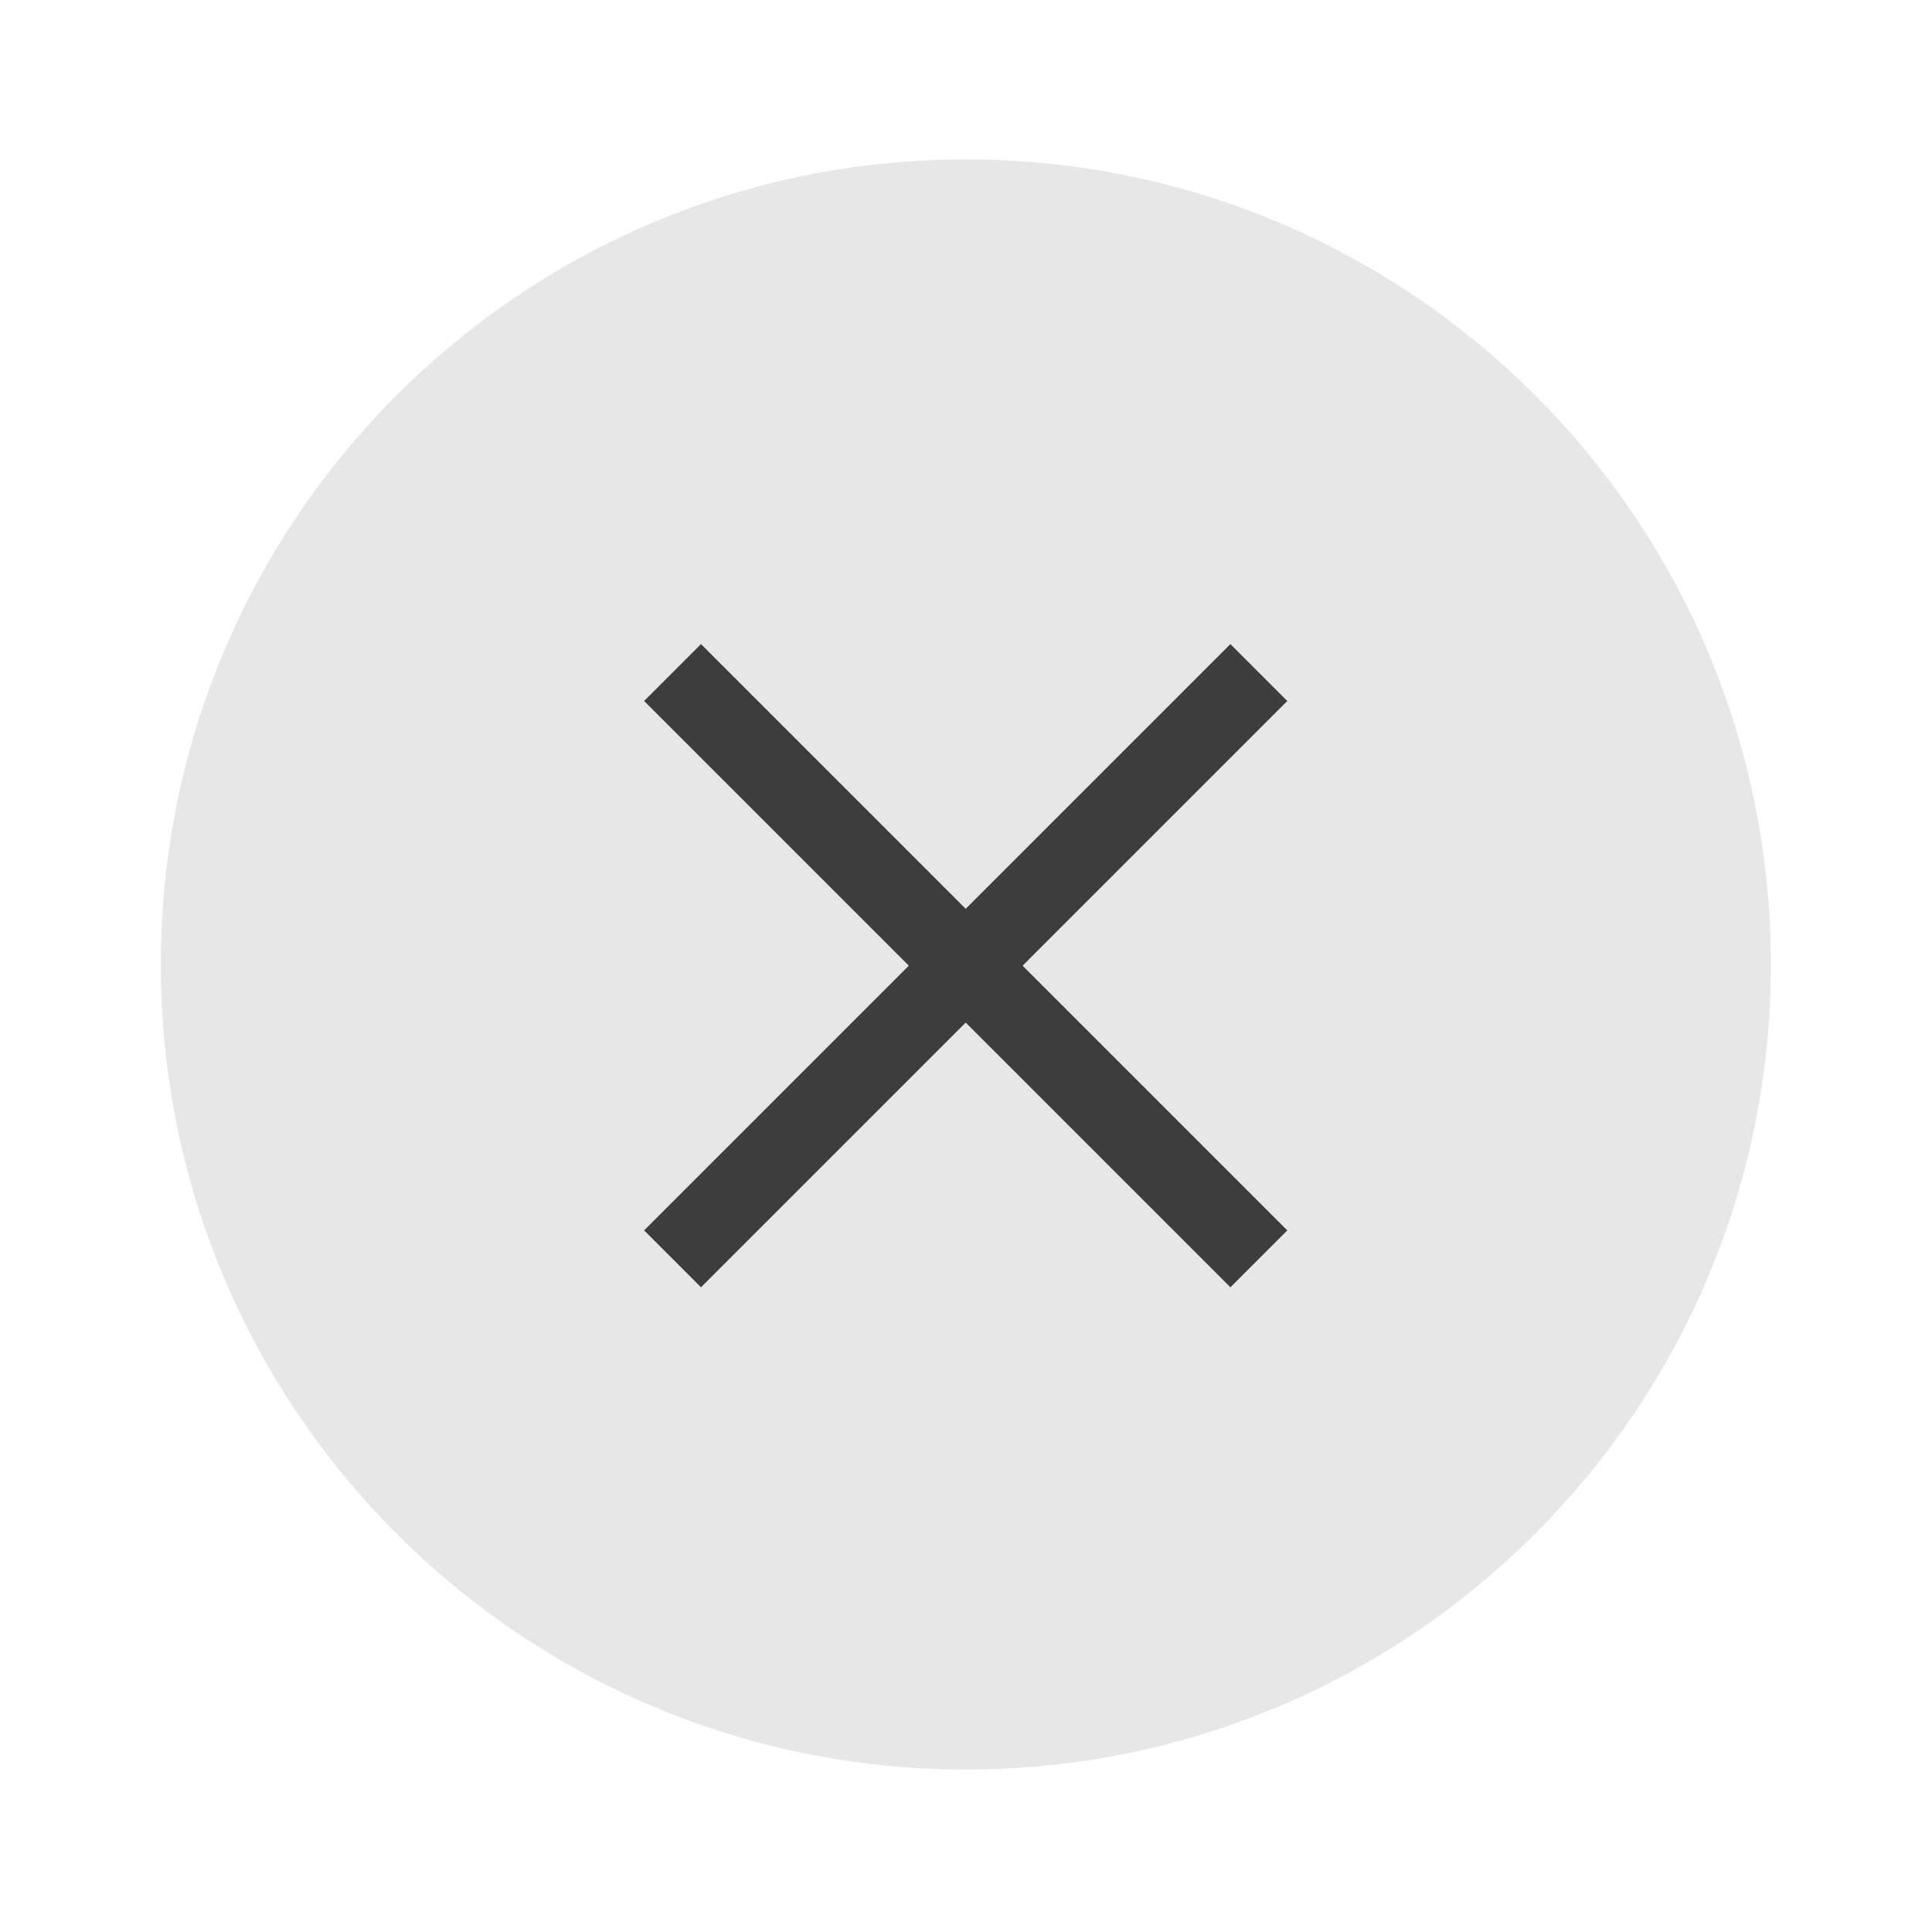
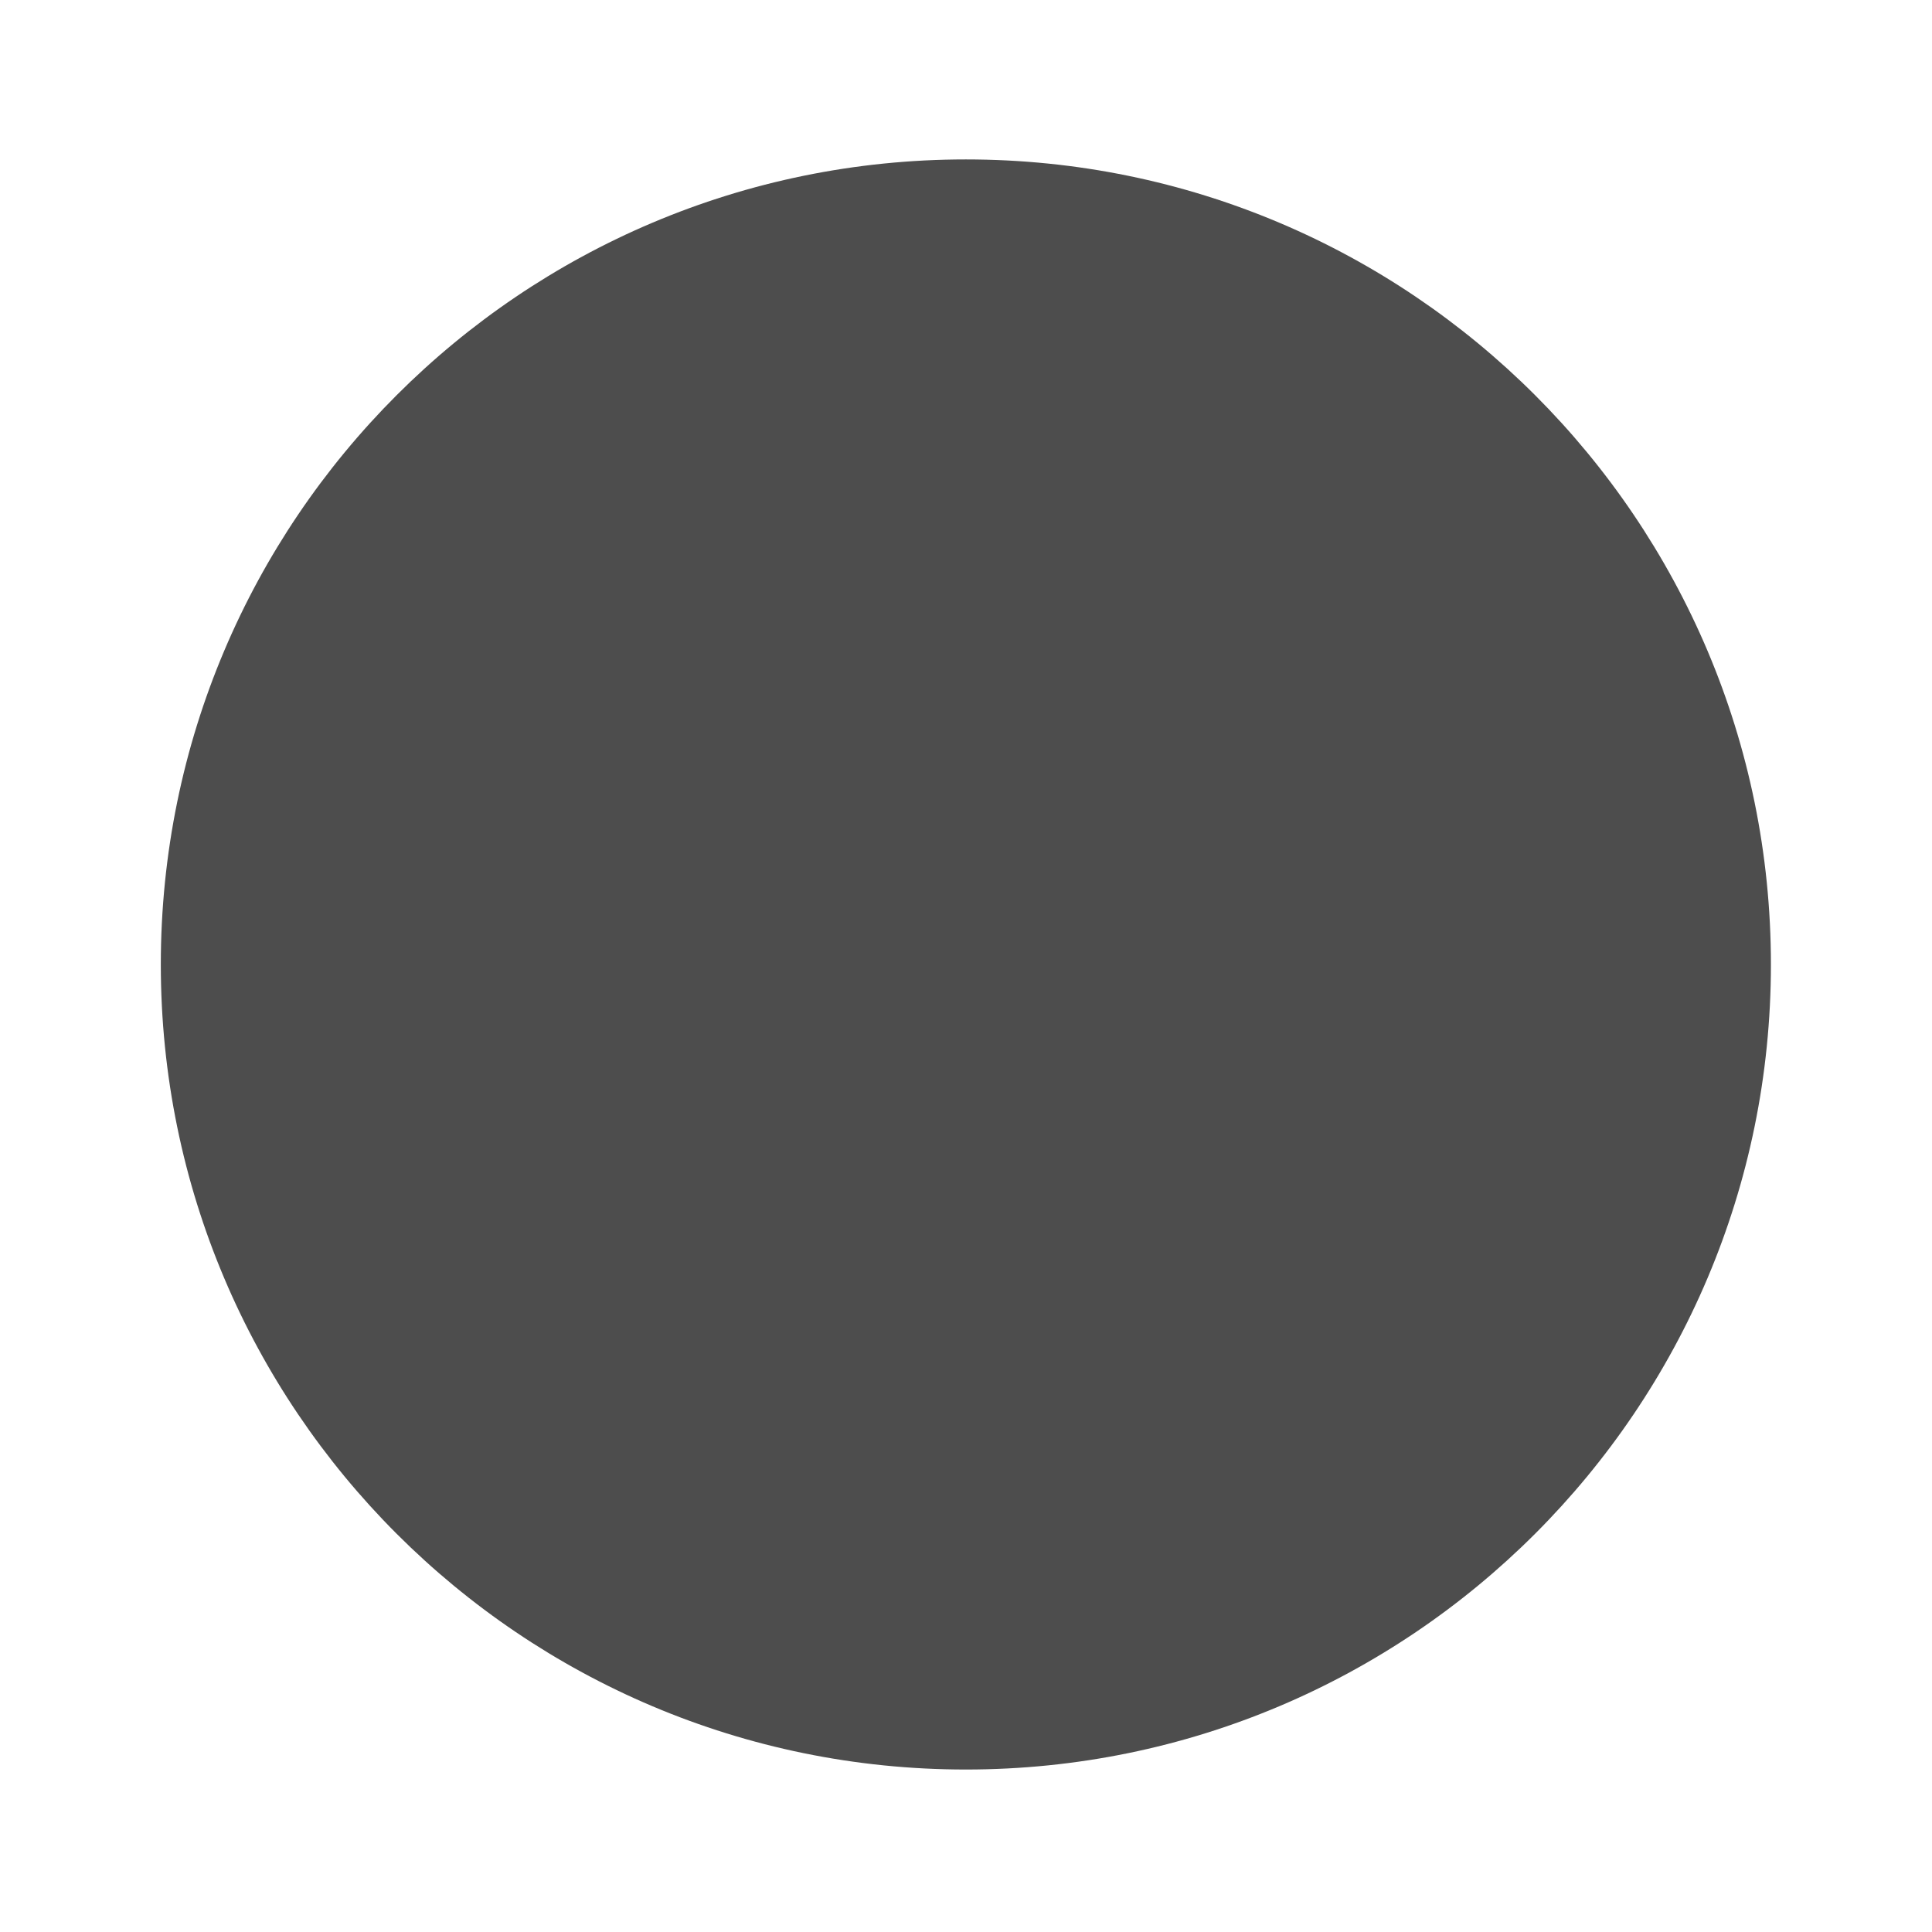
<svg xmlns="http://www.w3.org/2000/svg" width="24" height="24" version="1.1" viewBox="0 0 6.35 6.35">
  <g transform="translate(.26456 -290.92)">
-     <path d="m5.556 294.09a2.646 2.646 0 0 1-2.646 2.646 2.646 2.646 0 0 1-2.646-2.646 2.646 2.646 0 0 1 2.646-2.646 2.646 2.646 0 0 1 2.646 2.646z" fill="#e7e7e7" stroke-width=".661" />
+     <path d="m5.556 294.09a2.646 2.646 0 0 1-2.646 2.646 2.646 2.646 0 0 1-2.646-2.646 2.646 2.646 0 0 1 2.646-2.646 2.646 2.646 0 0 1 2.646 2.646z" fill="#4D4D4D" stroke-width="0.1" />
  </g>
-   <path d="m2.304 2.117-0.187 0.187 0.87 0.87-0.87 0.87 0.187 0.187 0.87-0.87 0.87 0.87 0.187-0.187-0.87-0.87 0.87-0.87-0.187-0.187-0.87 0.87z" fill="#3d3d3d" stroke-width=".3" />
</svg>
